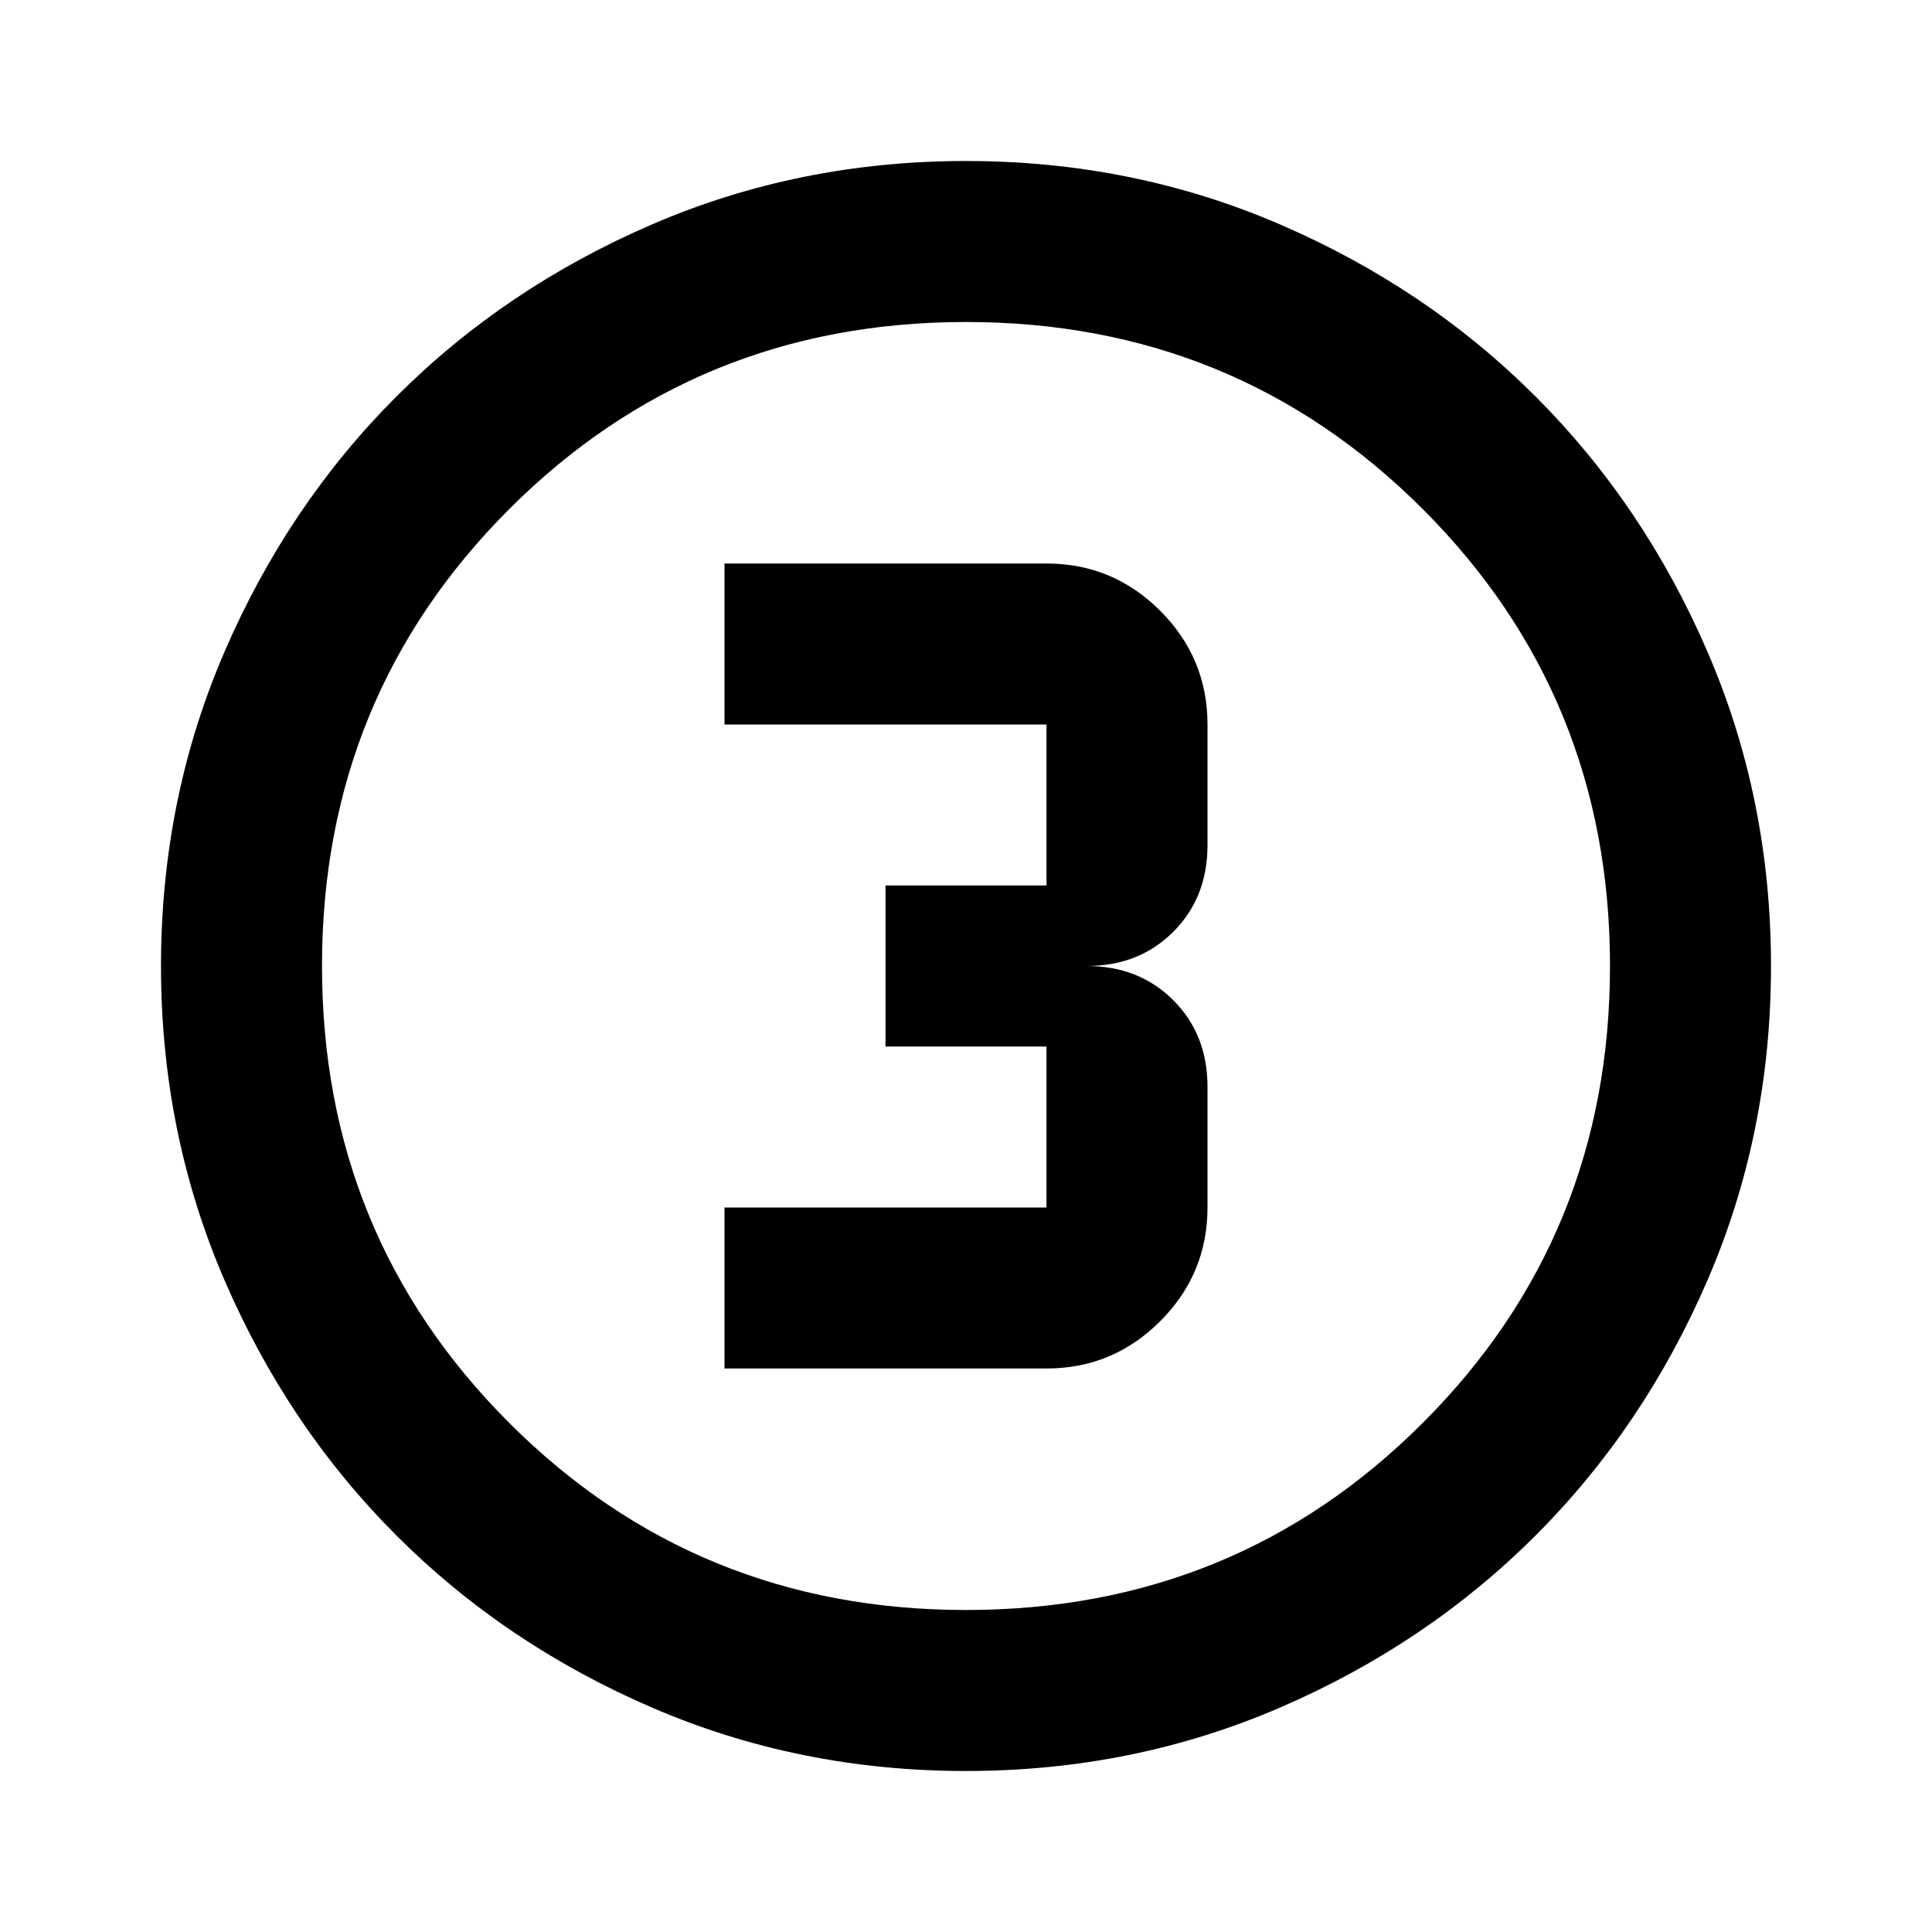
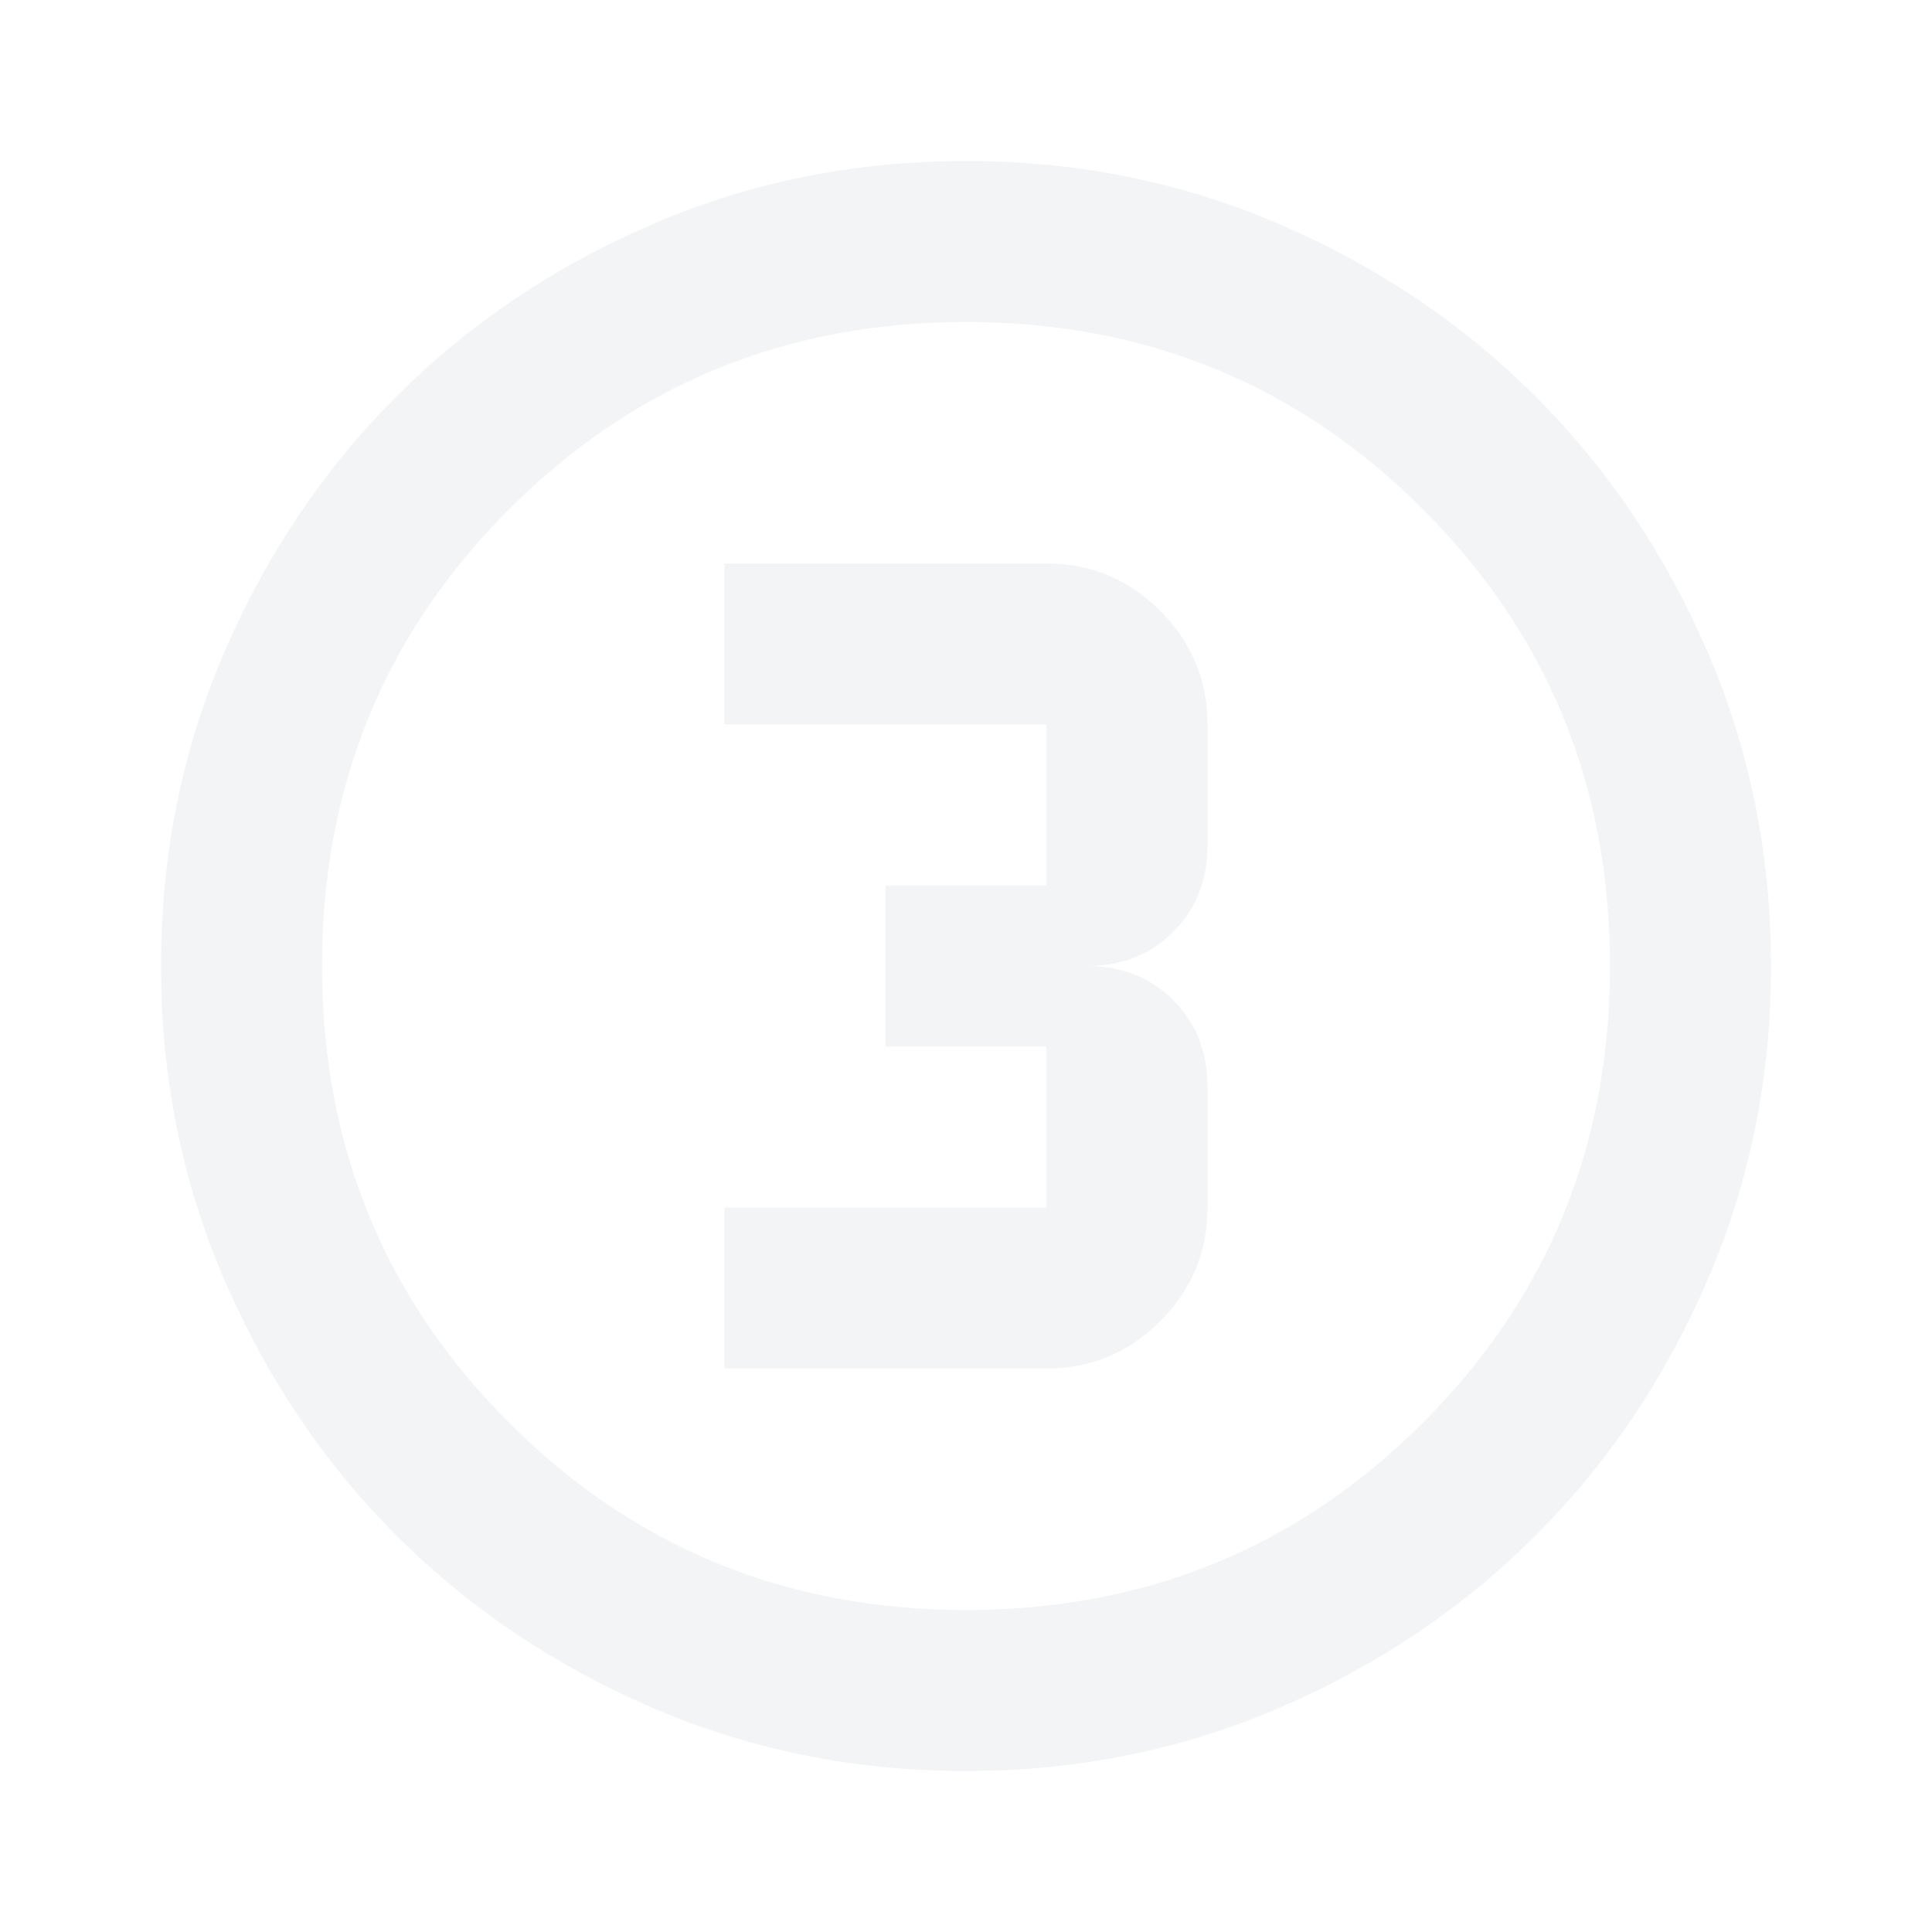
- <svg xmlns="http://www.w3.org/2000/svg" height="24px" viewBox="0 -960 960 960" width="24px" fill="#000000">
+ <svg xmlns="http://www.w3.org/2000/svg" height="24px" viewBox="0 -960 960 960" width="24px" fill="#F3F4F6">
  <path d="M480-80q-83 0-156-31.5T197-197q-54-54-85.5-127T80-480q0-83 31.5-156T197-763q54-54 127-85.5T480-880q83 0 156 31.5T763-763q54 54 85.5 127T880-480q0 83-31.5 156T763-197q-54 54-127 85.5T480-80Zm0-80q134 0 227-93t93-227q0-134-93-227t-227-93q-134 0-227 93t-93 227q0 134 93 227t227 93Zm0-320ZM360-280h160q33 0 56.5-23.5T600-360v-60q0-26-17-43t-43-17q26 0 43-17t17-43v-60q0-33-23.5-56.5T520-680H360v80h160v80h-80v80h80v80H360v80Z" />
</svg>
